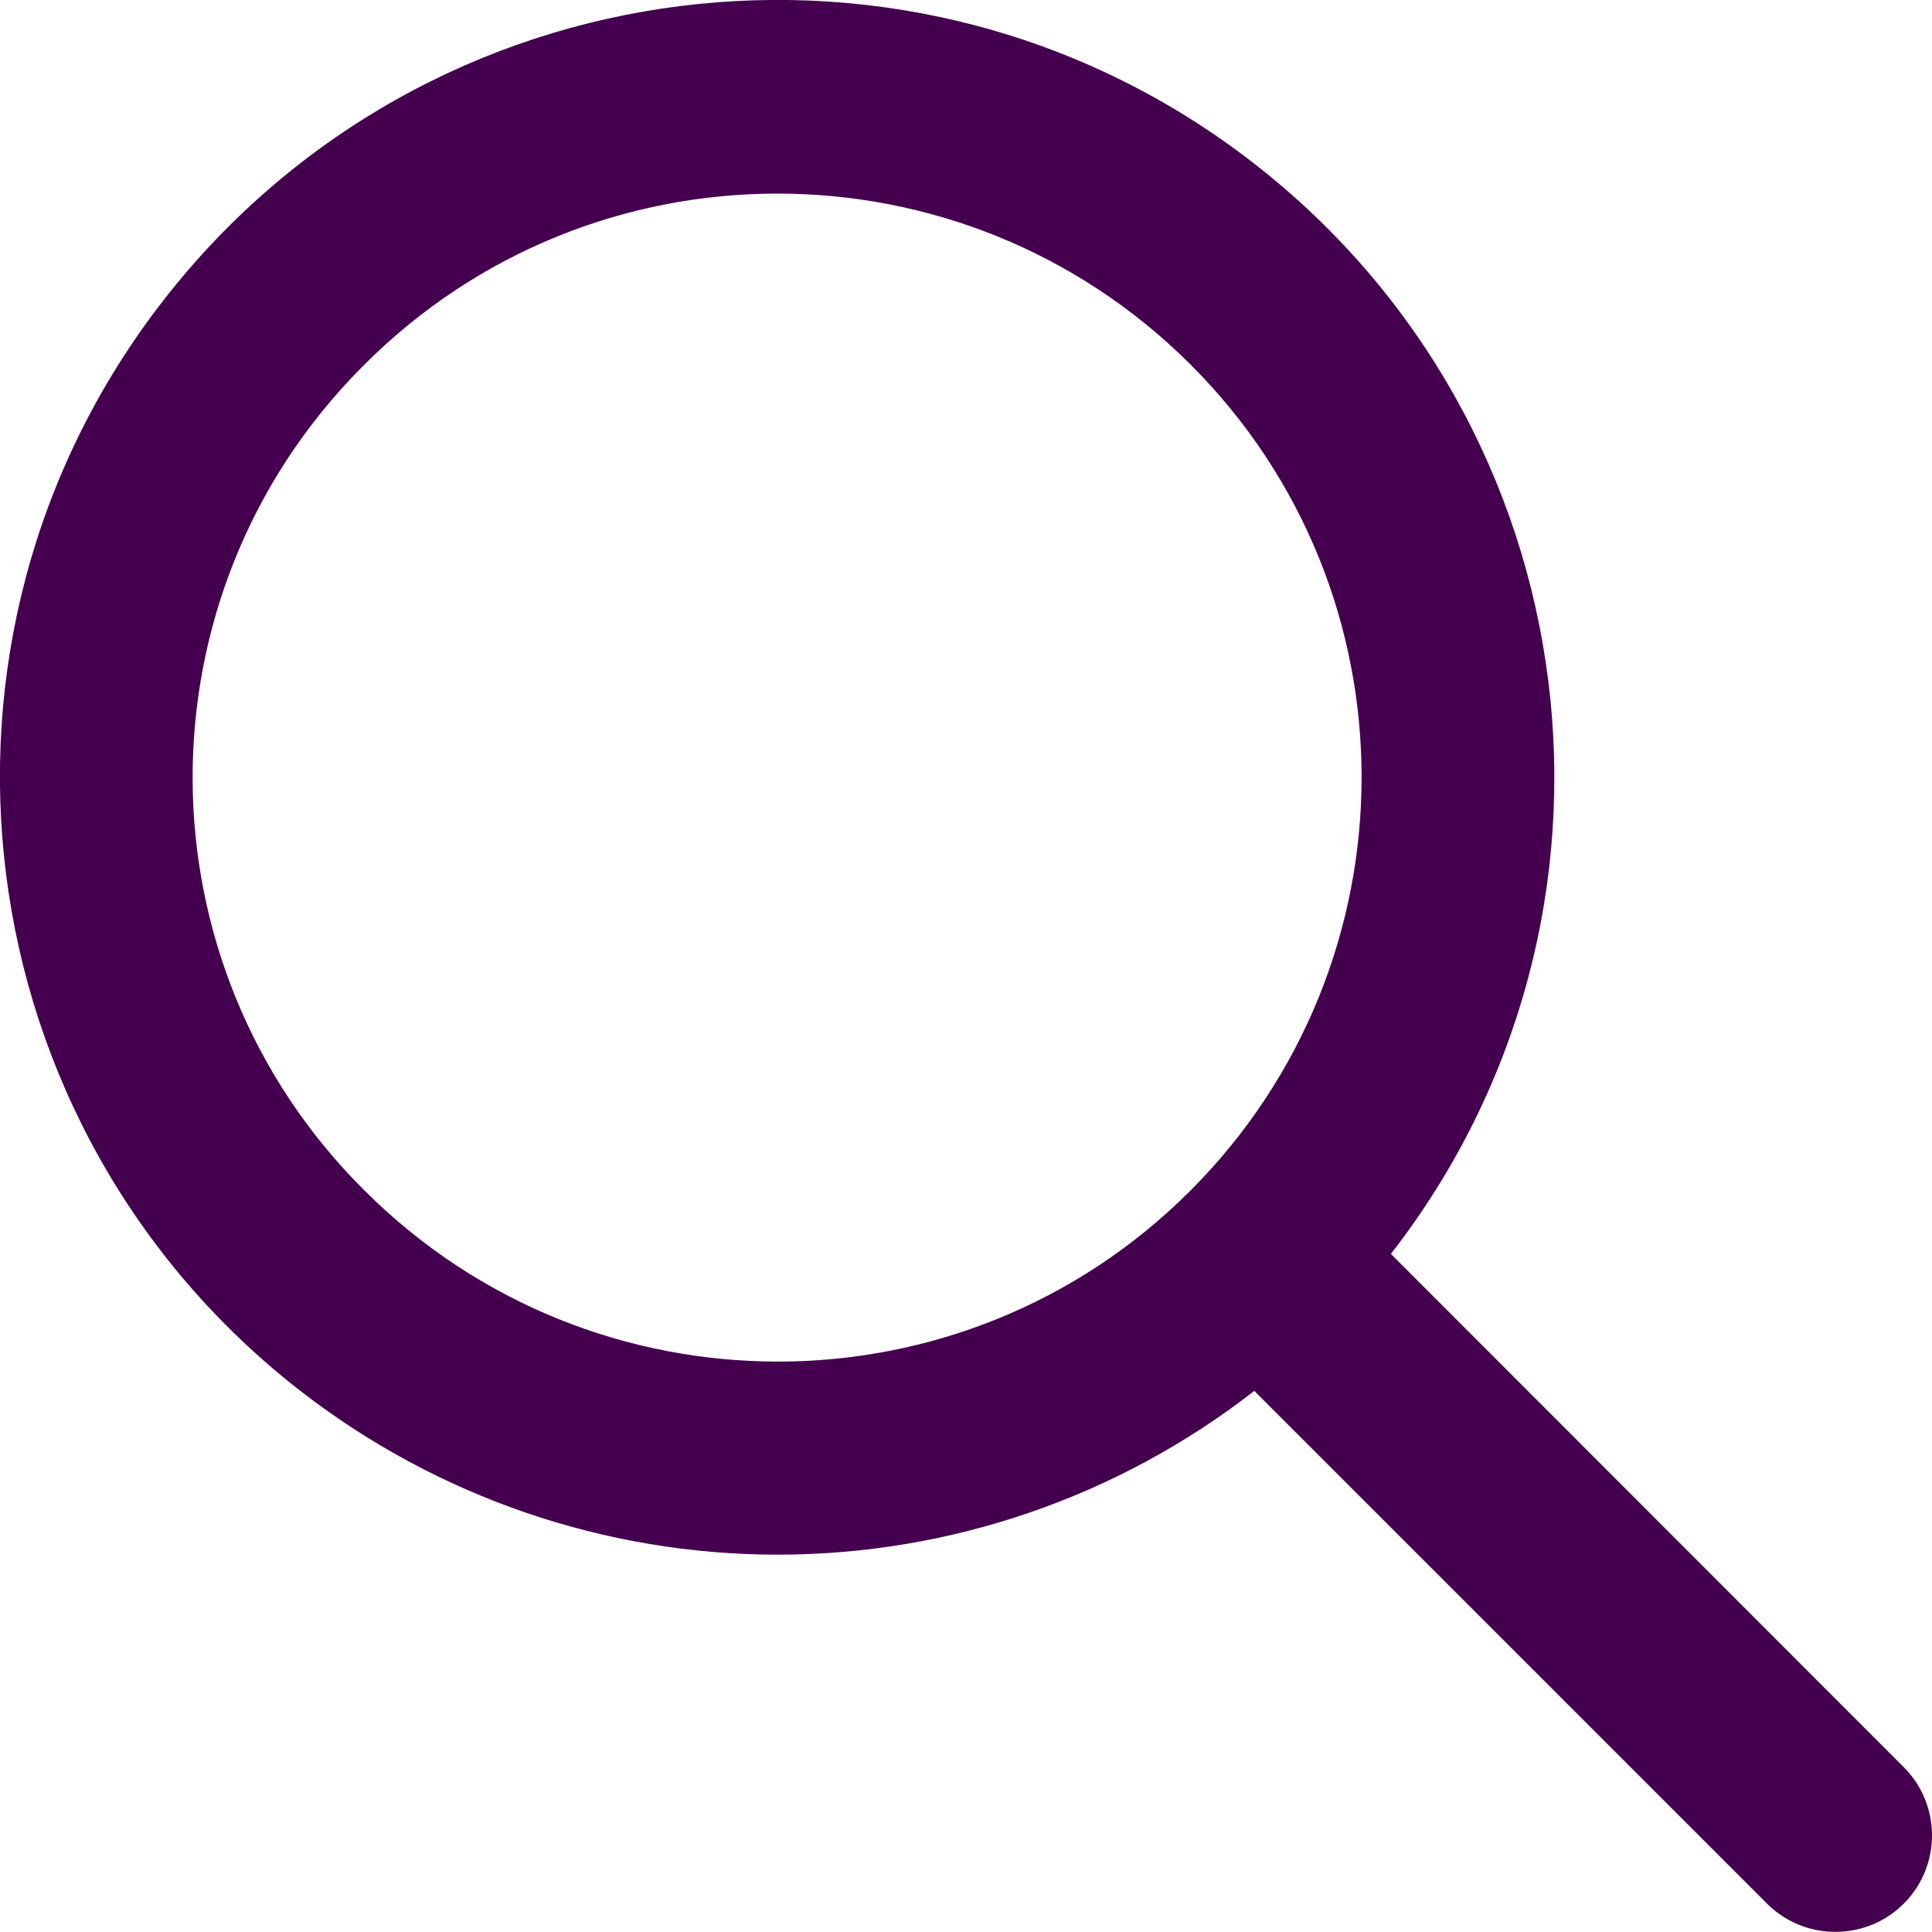
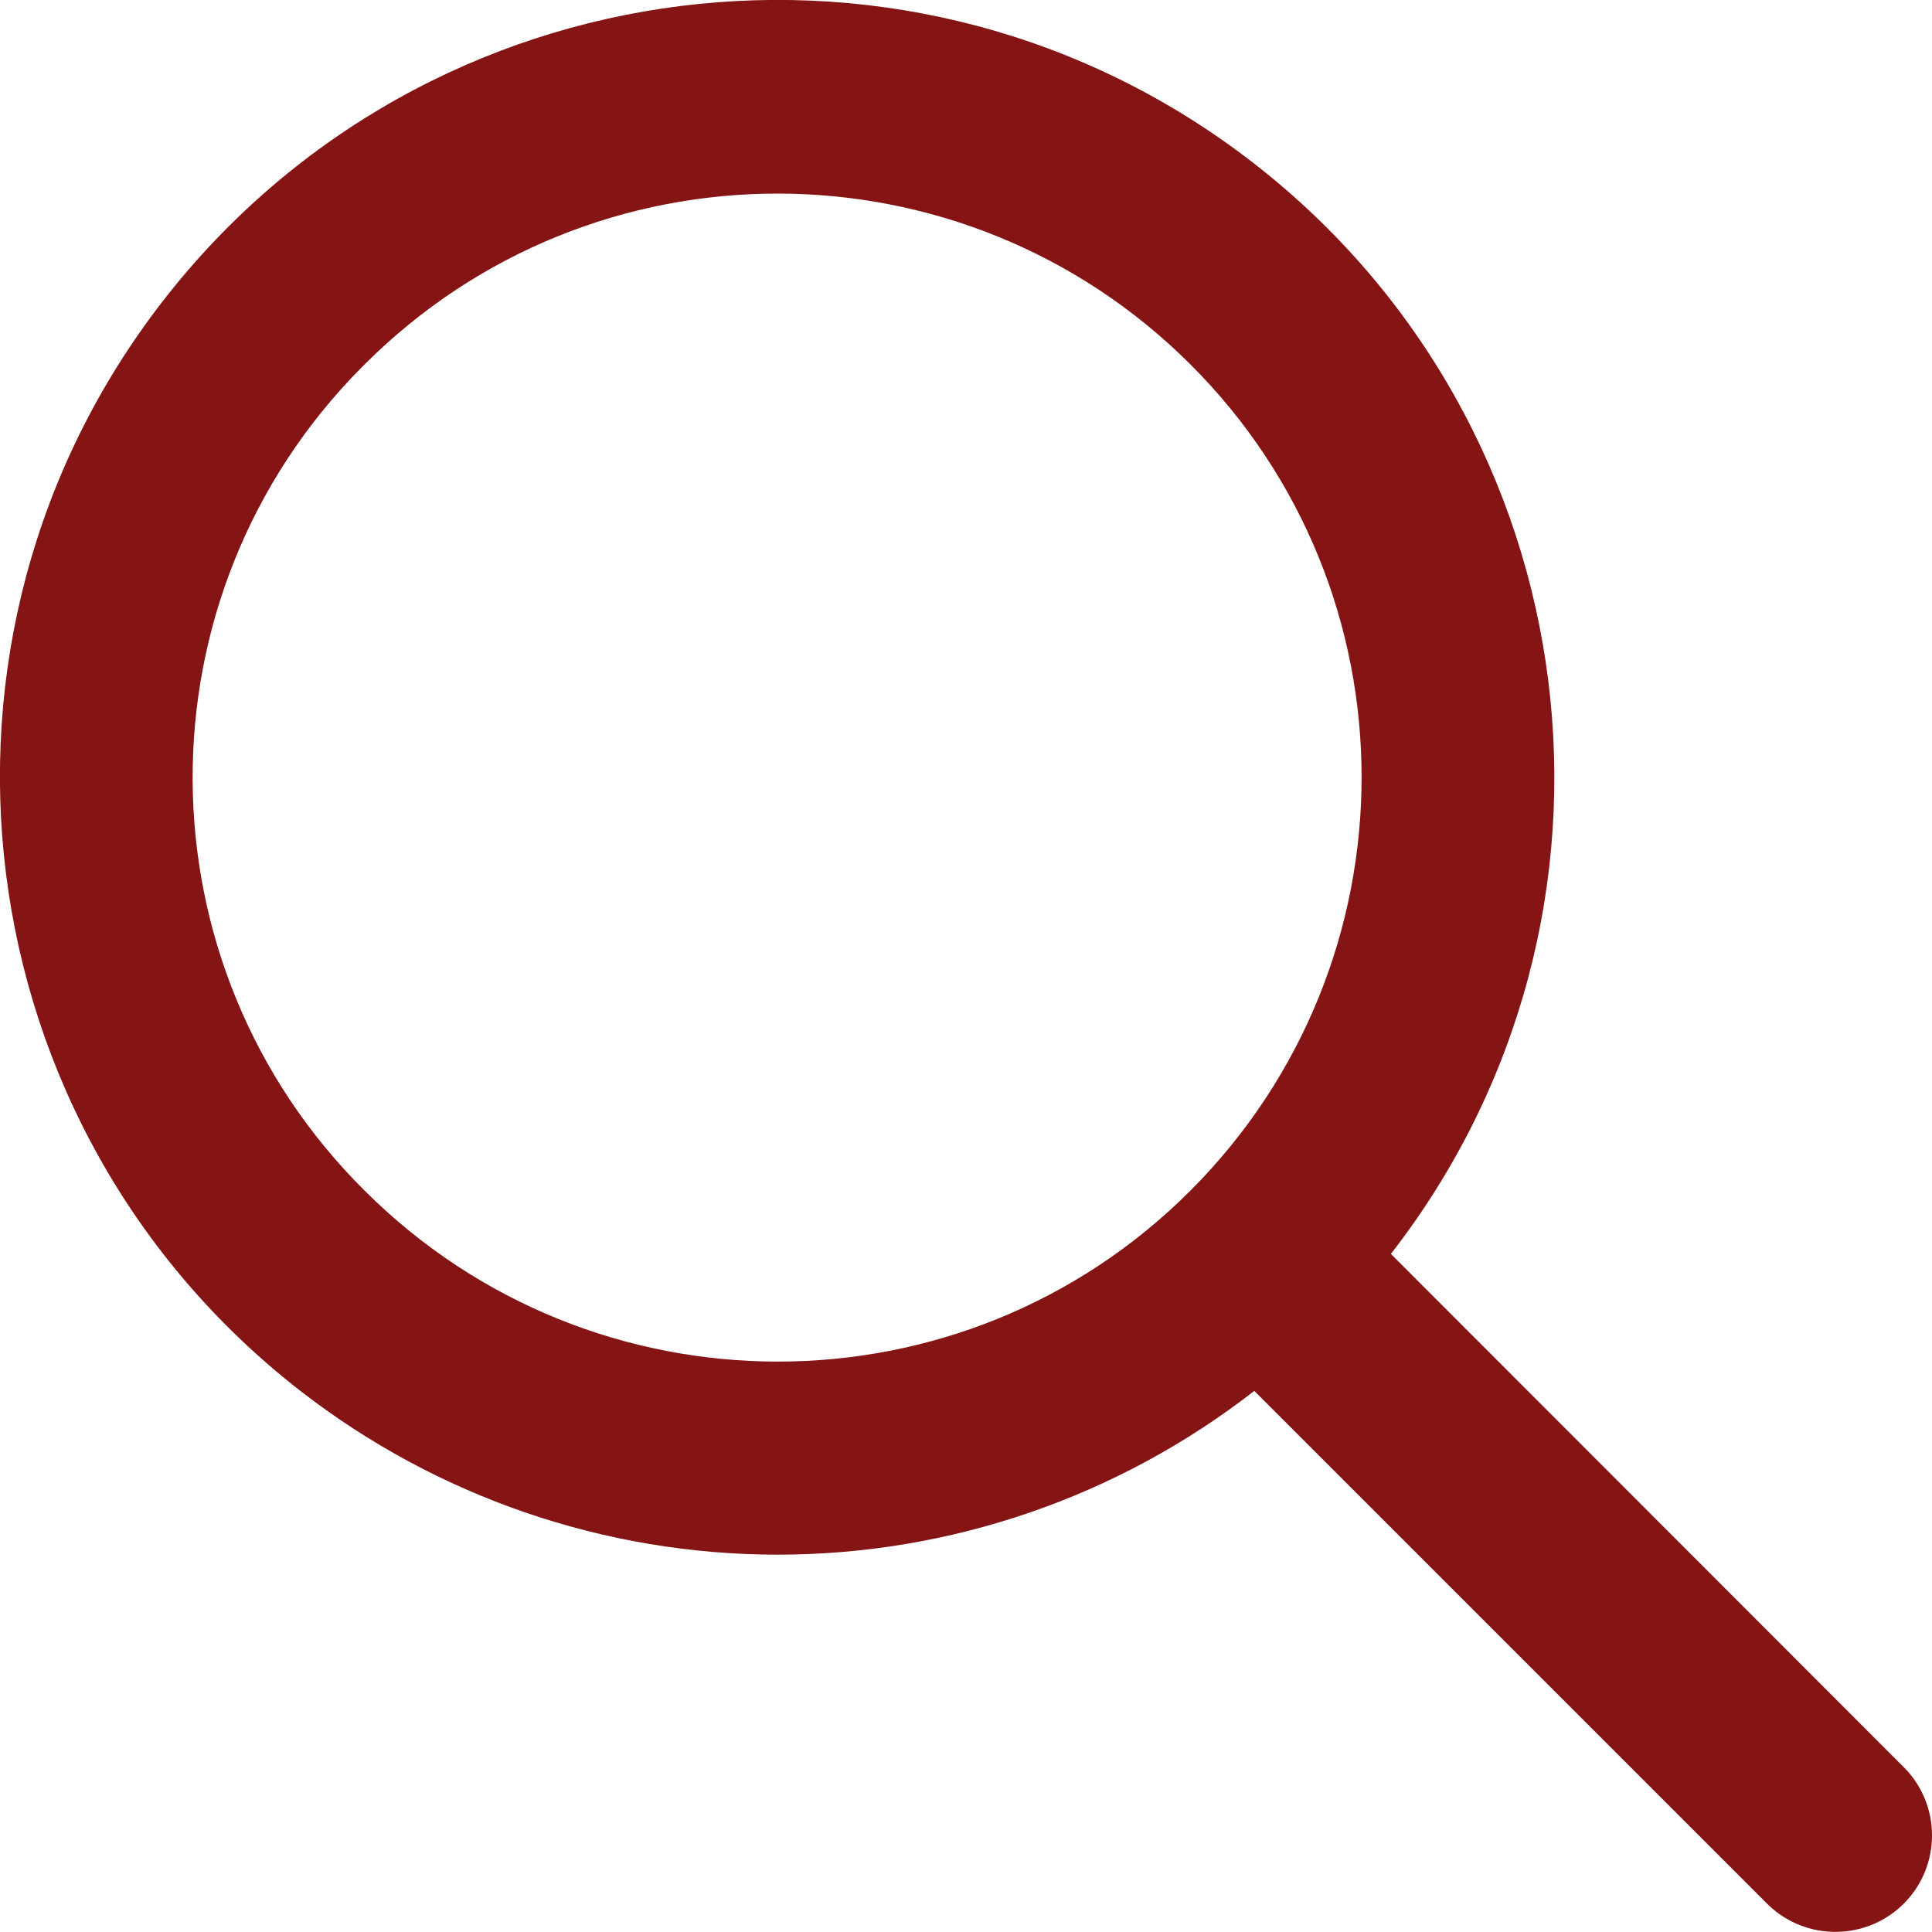
- <svg xmlns="http://www.w3.org/2000/svg" version="1.1" id="Capa_1" x="0px" y="0px" viewBox="0 0 512 512" style="enable-background:new 0 0 512 512;" xml:space="preserve">
+ <svg xmlns="http://www.w3.org/2000/svg" version="1.1" id="Capa_1" x="0px" y="0px" viewBox="0 0 512 512" style="enable-background:new 0 0 512 512;" xml:space="preserve" fill="#851414">
  <style type="text/css">
- 	.st0{fill:#44004E;}
+ 	.st0{fill: #851414;}
</style>
  <g>
    <path class="st0" d="M206.1,412c45.8,0,90.2-15.3,126.3-43.4l136.2,136.2c10.2,9.8,26.4,9.5,36.2-0.6c9.6-9.9,9.6-25.7,0-35.6   L368.6,332.3c69.8-89.8,53.5-219.2-36.3-289s-219.2-53.5-289,36.3s-53.5,219.2,36.3,289C115.8,396.7,160.3,412,206.1,412L206.1,412   z M96.6,96.6c60.4-60.4,158.4-60.4,218.9,0s60.4,158.4,0,218.9s-158.4,60.4-218.9,0c0,0,0,0,0,0c-60.4-60-60.8-157.6-0.8-218.1   C96.1,97.1,96.4,96.8,96.6,96.6L96.6,96.6z" />
  </g>
</svg>
